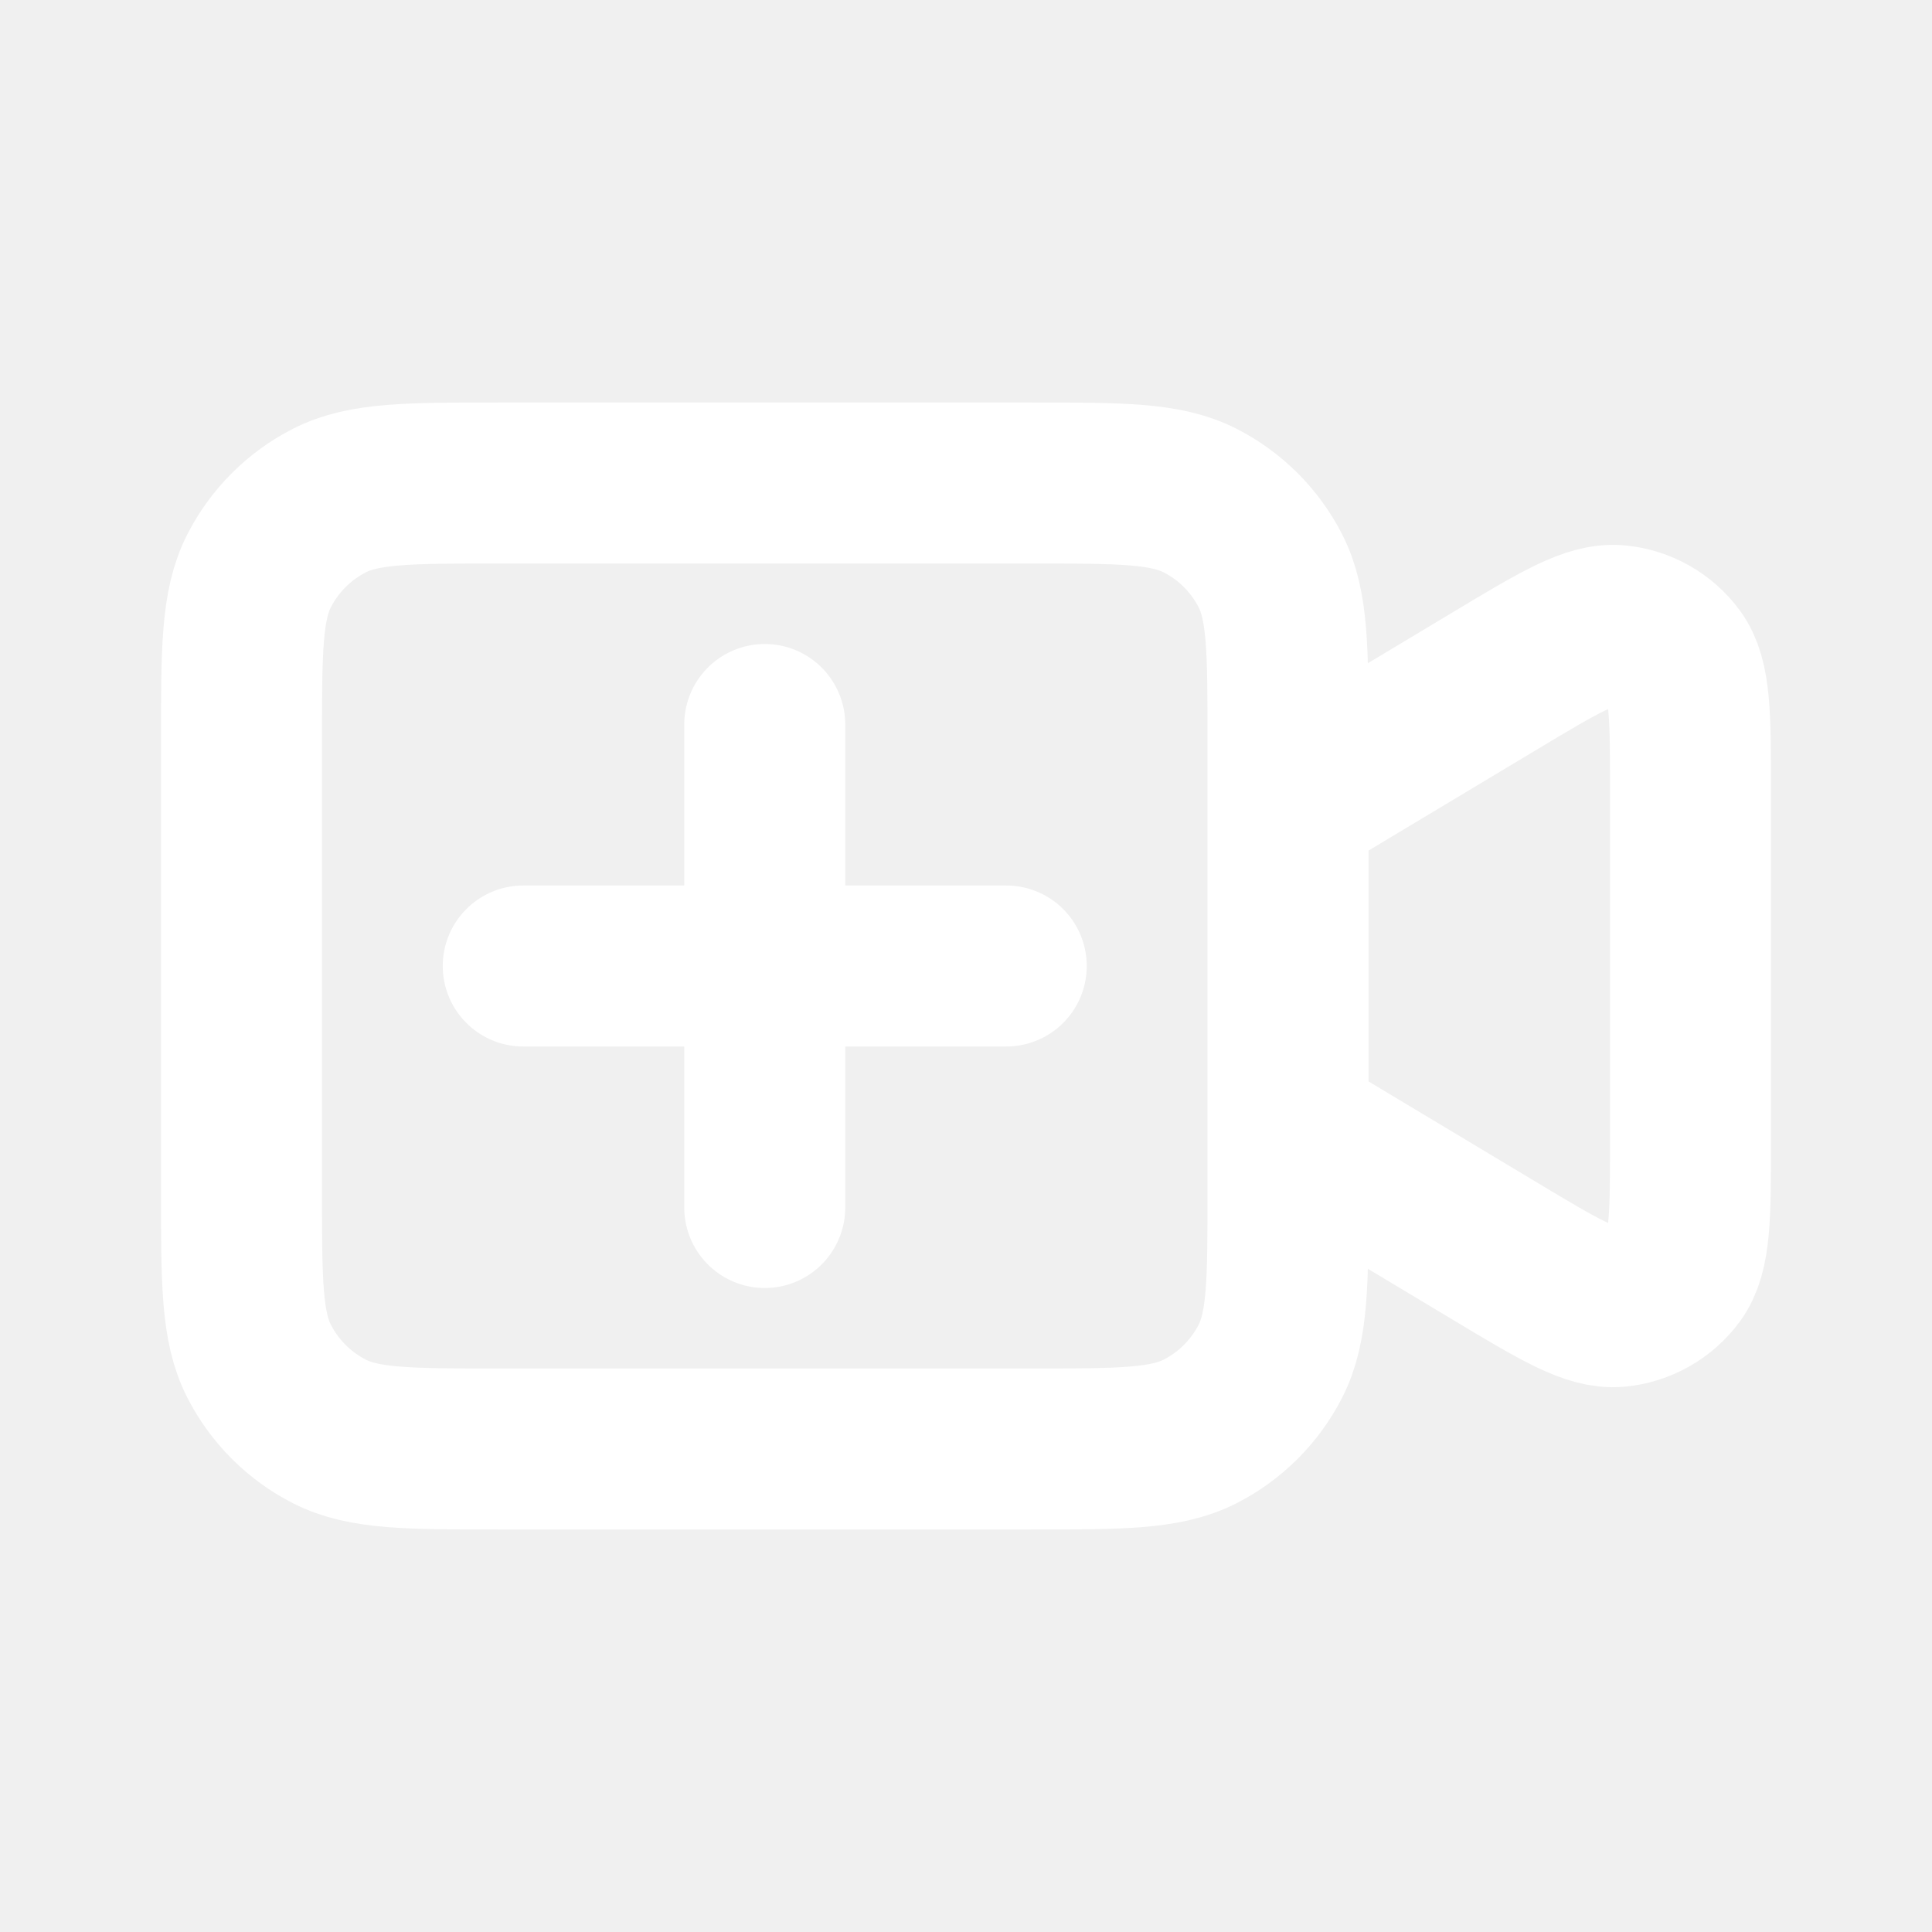
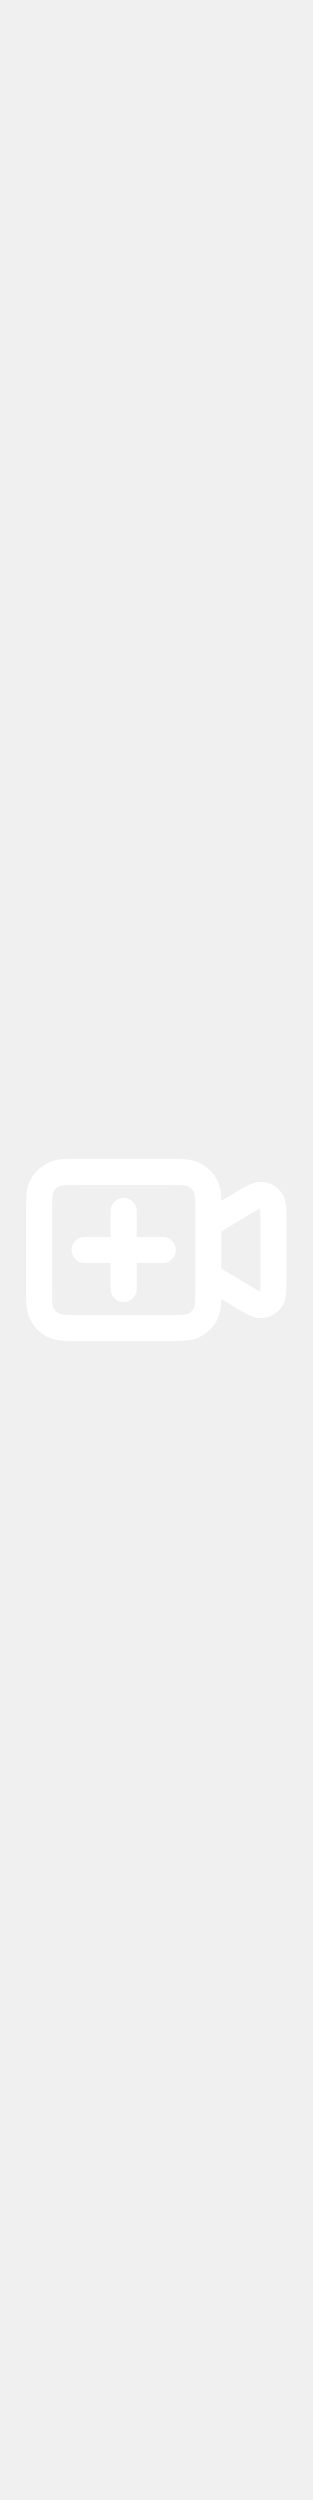
- <svg xmlns="http://www.w3.org/2000/svg" width="800px" height="800px" viewBox="0 0 24 24" fill="none">
+ <svg xmlns="http://www.w3.org/2000/svg" width="100px" height="800px" viewBox="0 0 24 24" fill="none">
  <path d="M9.5 9V15M6.5 12H12.5M16 10L18.577 8.454C19.37 7.978 19.767 7.74 20.093 7.771C20.377 7.797 20.637 7.944 20.806 8.174C21 8.438 21 8.901 21 9.826V14.174C21 15.099 21 15.562 20.806 15.826C20.637 16.056 20.377 16.203 20.093 16.23C19.767 16.26 19.37 16.022 18.577 15.546L16 14M6.2 18H12.8C13.92 18 14.48 18 14.908 17.782C15.284 17.59 15.59 17.284 15.782 16.908C16 16.48 16 15.92 16 14.8V9.2C16 8.08 16 7.52 15.782 7.092C15.59 6.716 15.284 6.41 14.908 6.218C14.48 6 13.92 6 12.8 6H6.2C5.08 6 4.52 6 4.092 6.218C3.716 6.41 3.41 6.716 3.218 7.092C3 7.52 3 8.08 3 9.2V14.8C3 15.92 3 16.48 3.218 16.908C3.41 17.284 3.716 17.59 4.092 17.782C4.52 18 5.08 18 6.2 18Z" stroke="#fff" stroke-width="2" stroke-linecap="round" stroke-linejoin="round" />
</svg>
